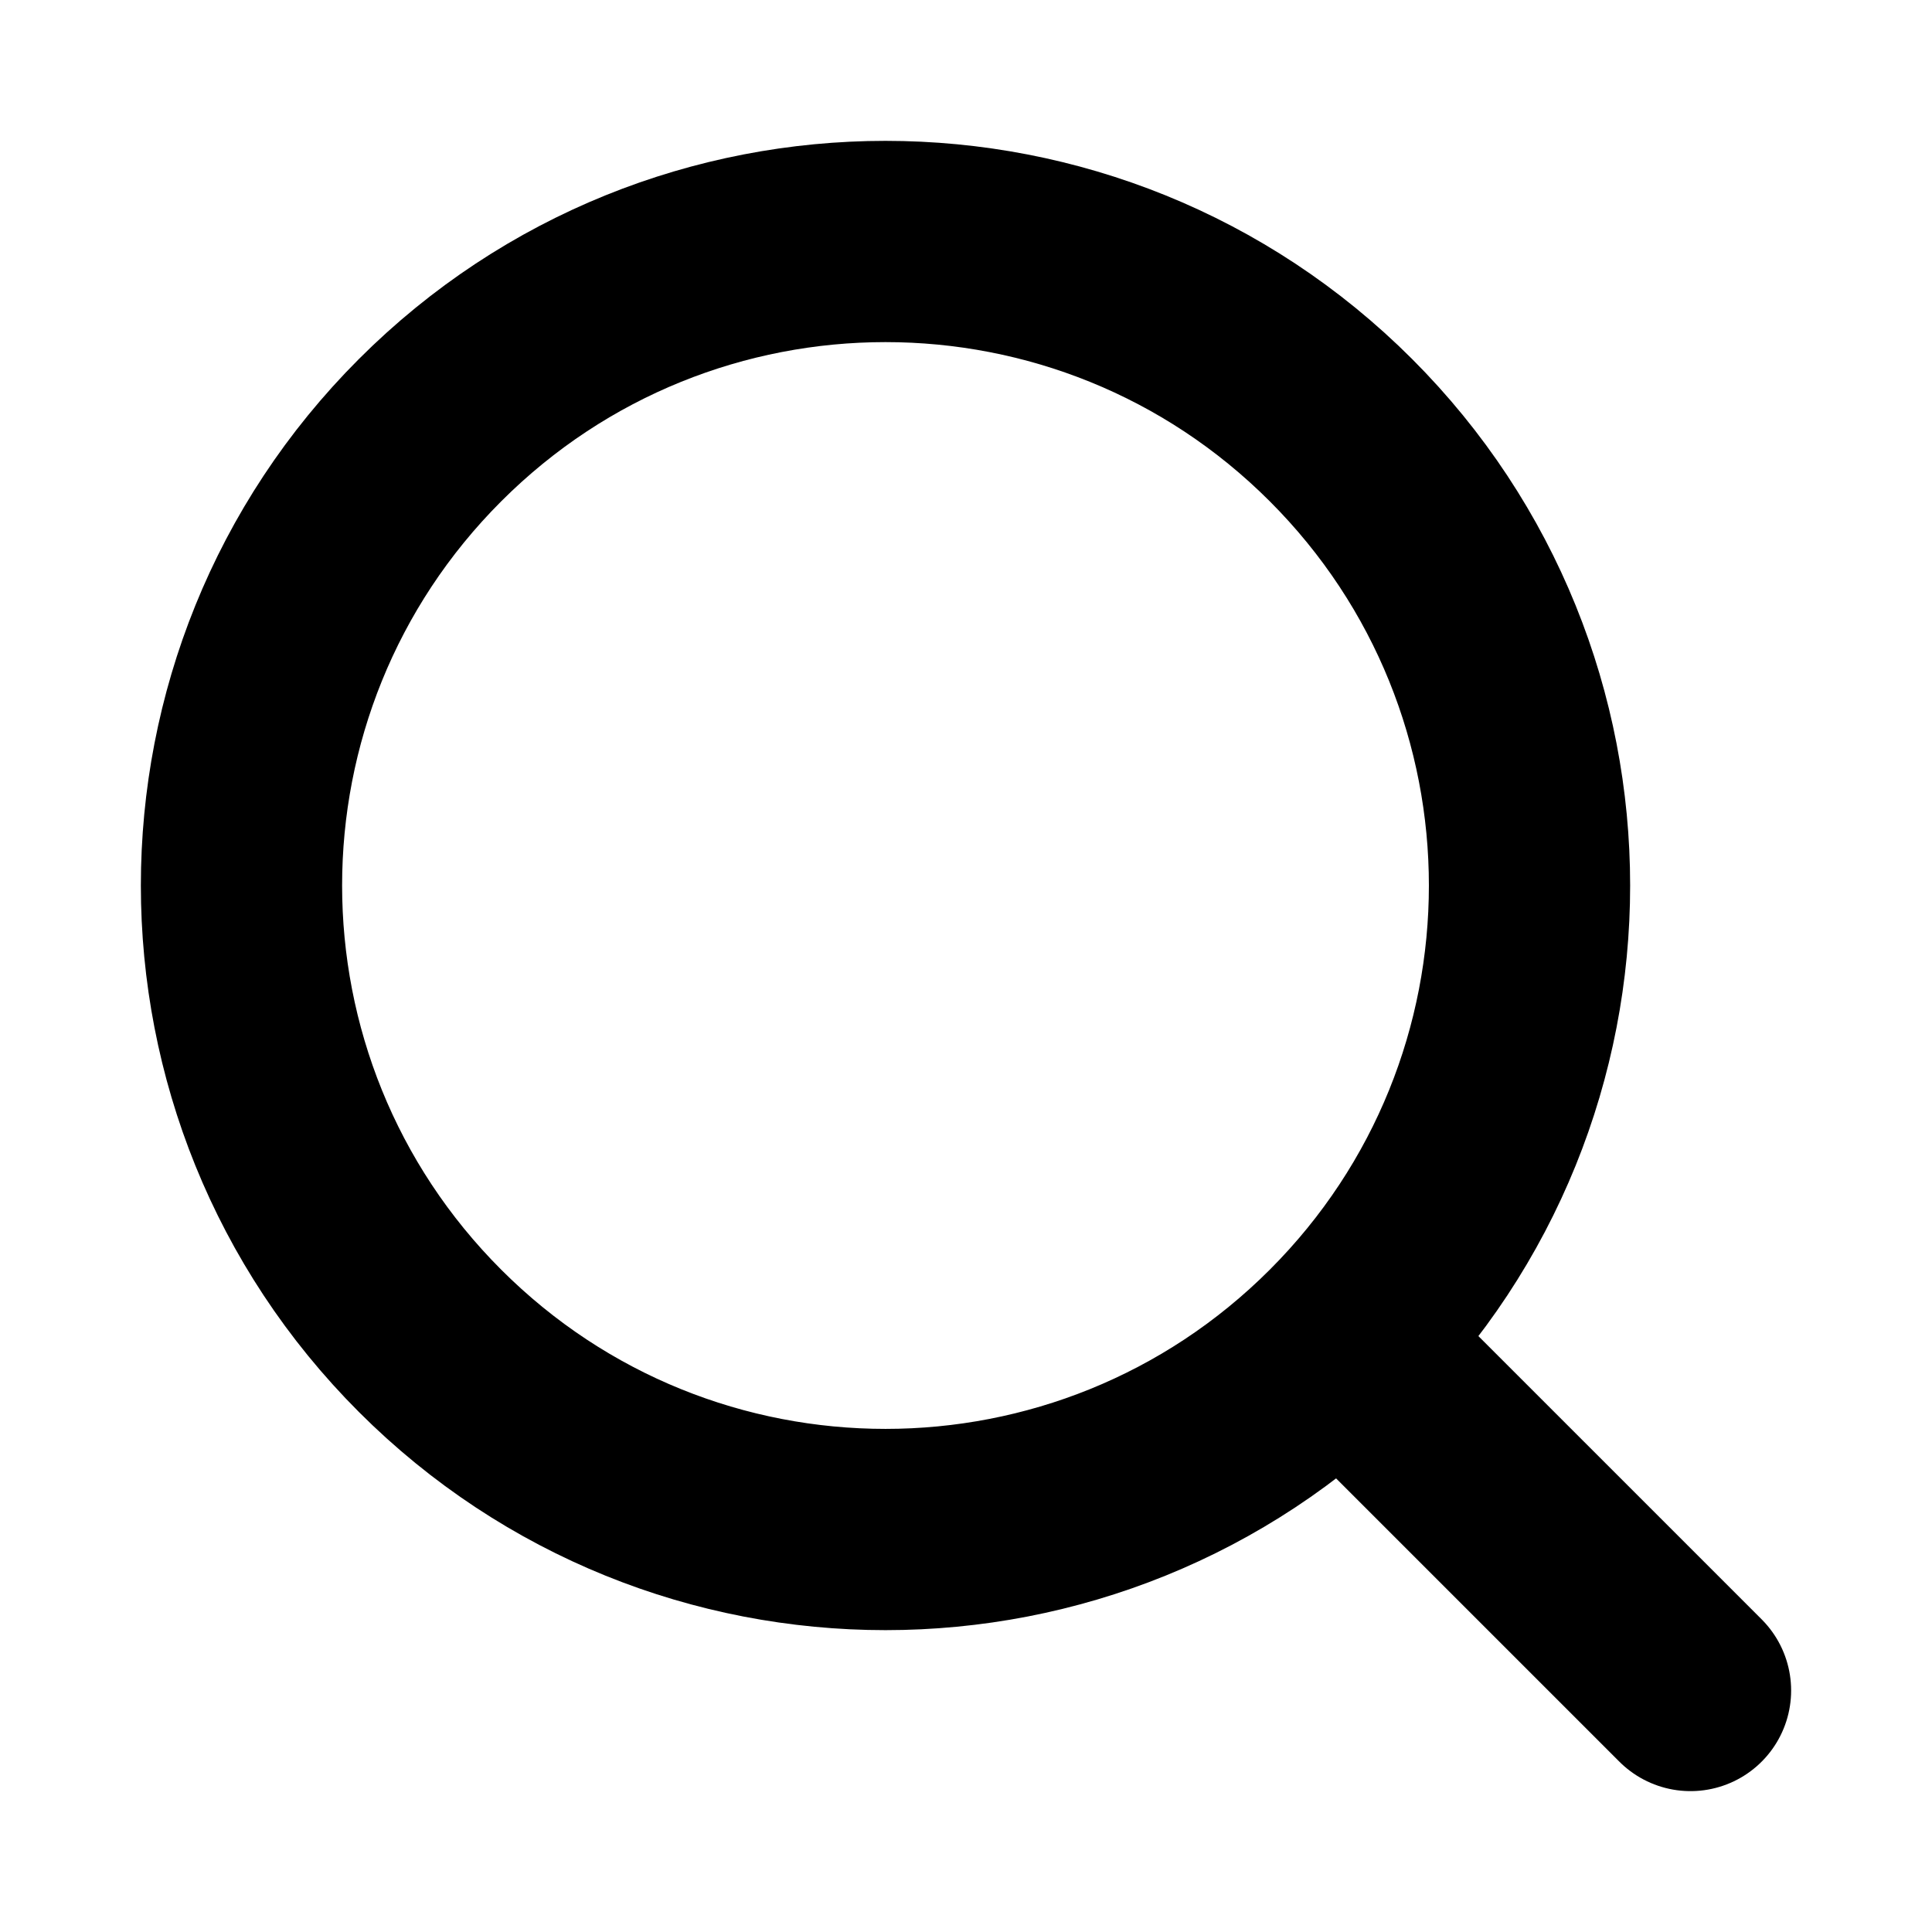
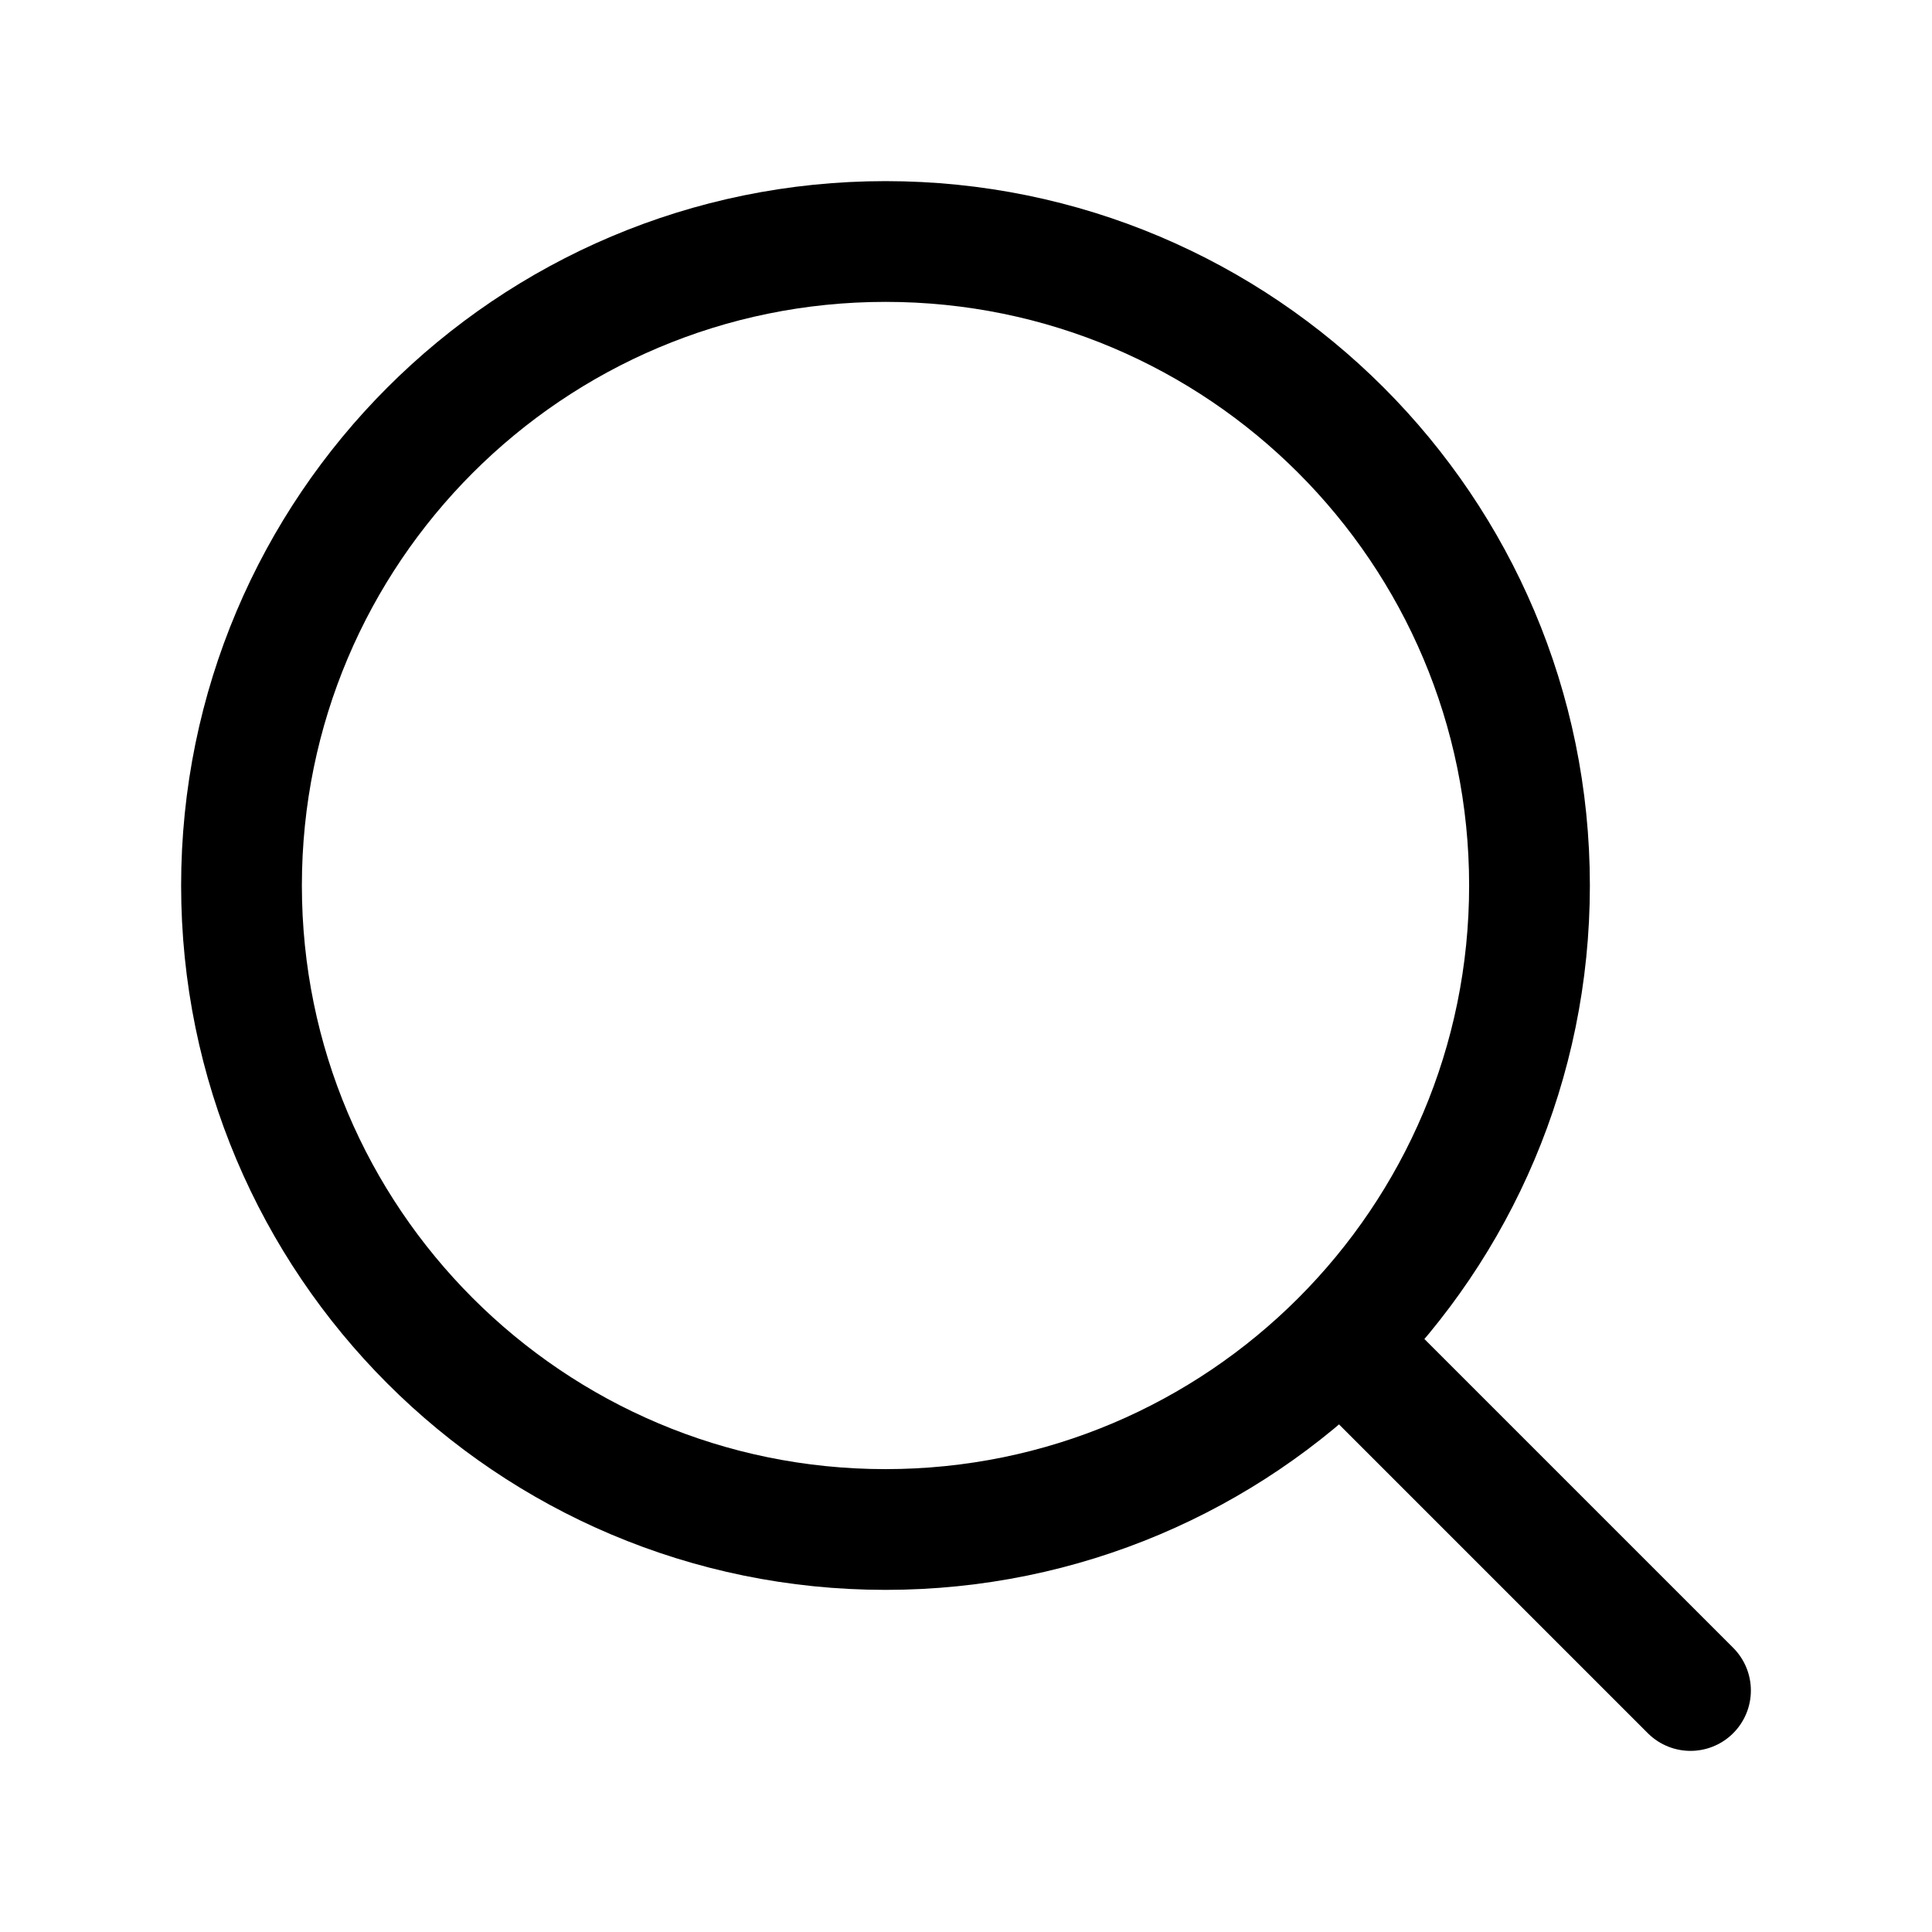
<svg xmlns="http://www.w3.org/2000/svg" width="24" height="24" viewBox="0 0 24 24">
-   <path fill="none" stroke="currentColor" stroke-linecap="round" stroke-linejoin="round" stroke-width="2.5" d="m21 21l-4.343-4.343m0 0A8 8 0 1 0 5.343 5.343a8 8 0 0 0 11.314 11.314" />
+   <path fill="none" stroke="currentColor" stroke-linecap="round" stroke-linejoin="round" stroke-width="1.5" d="m17 17l4 4M3 11a8 8 0 1 0 16 0a8 8 0 0 0-16 0" />
</svg>
